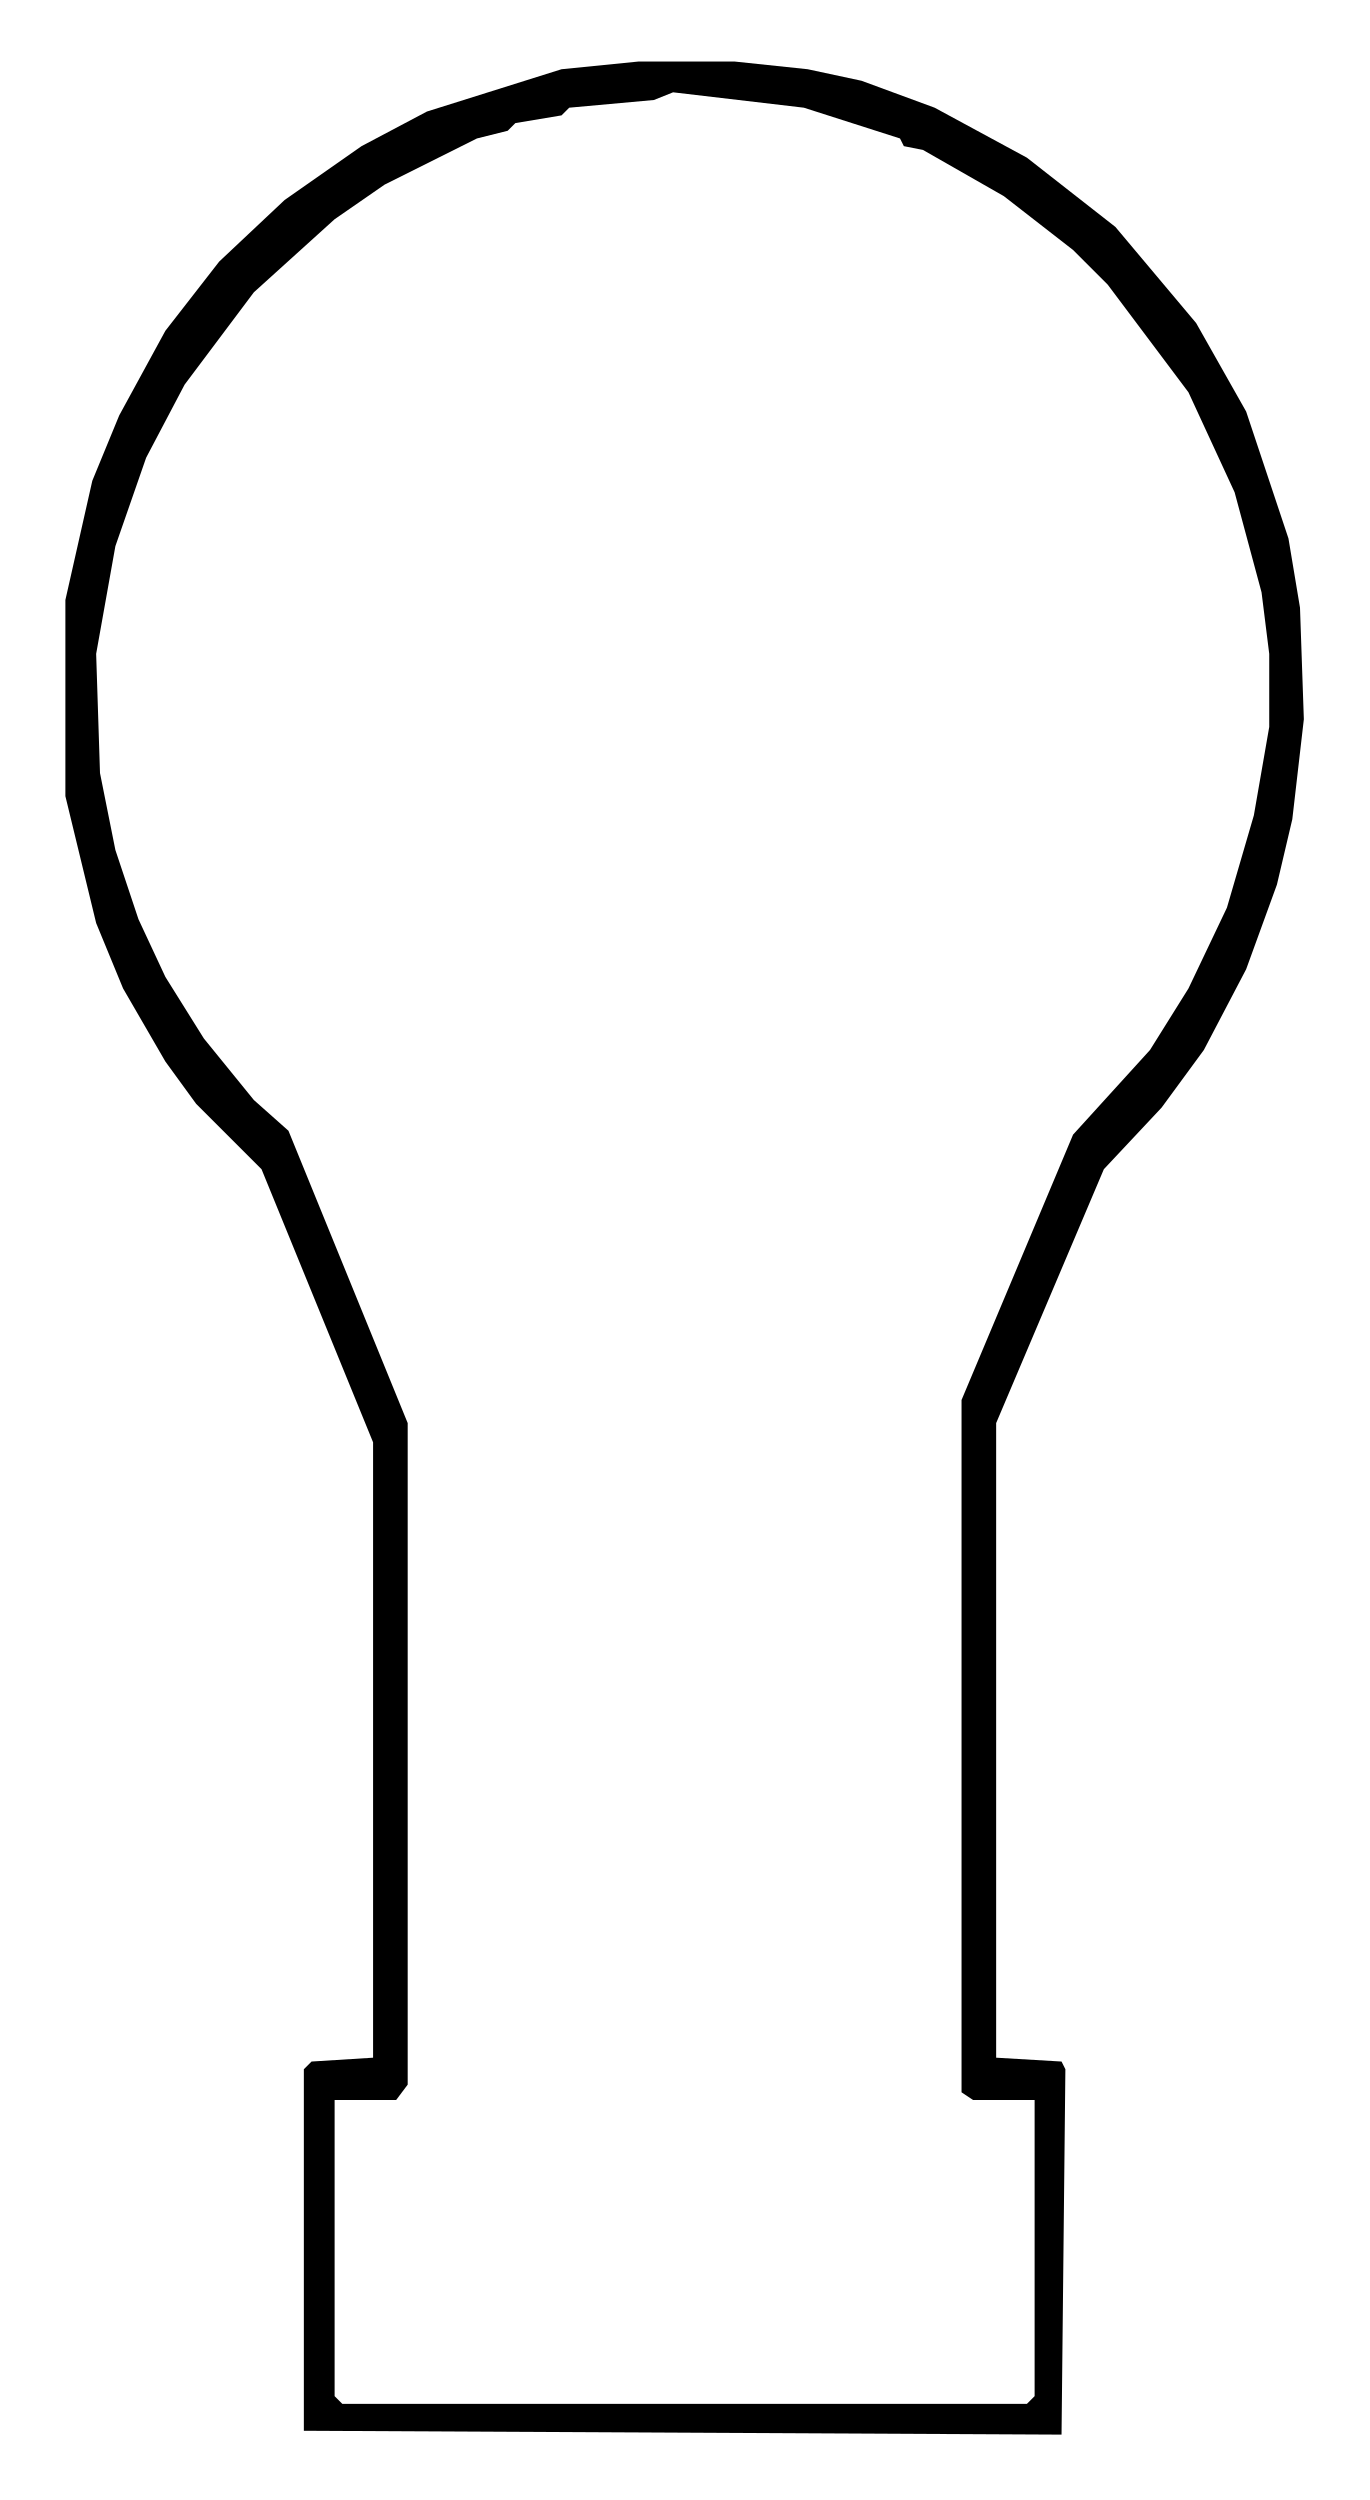
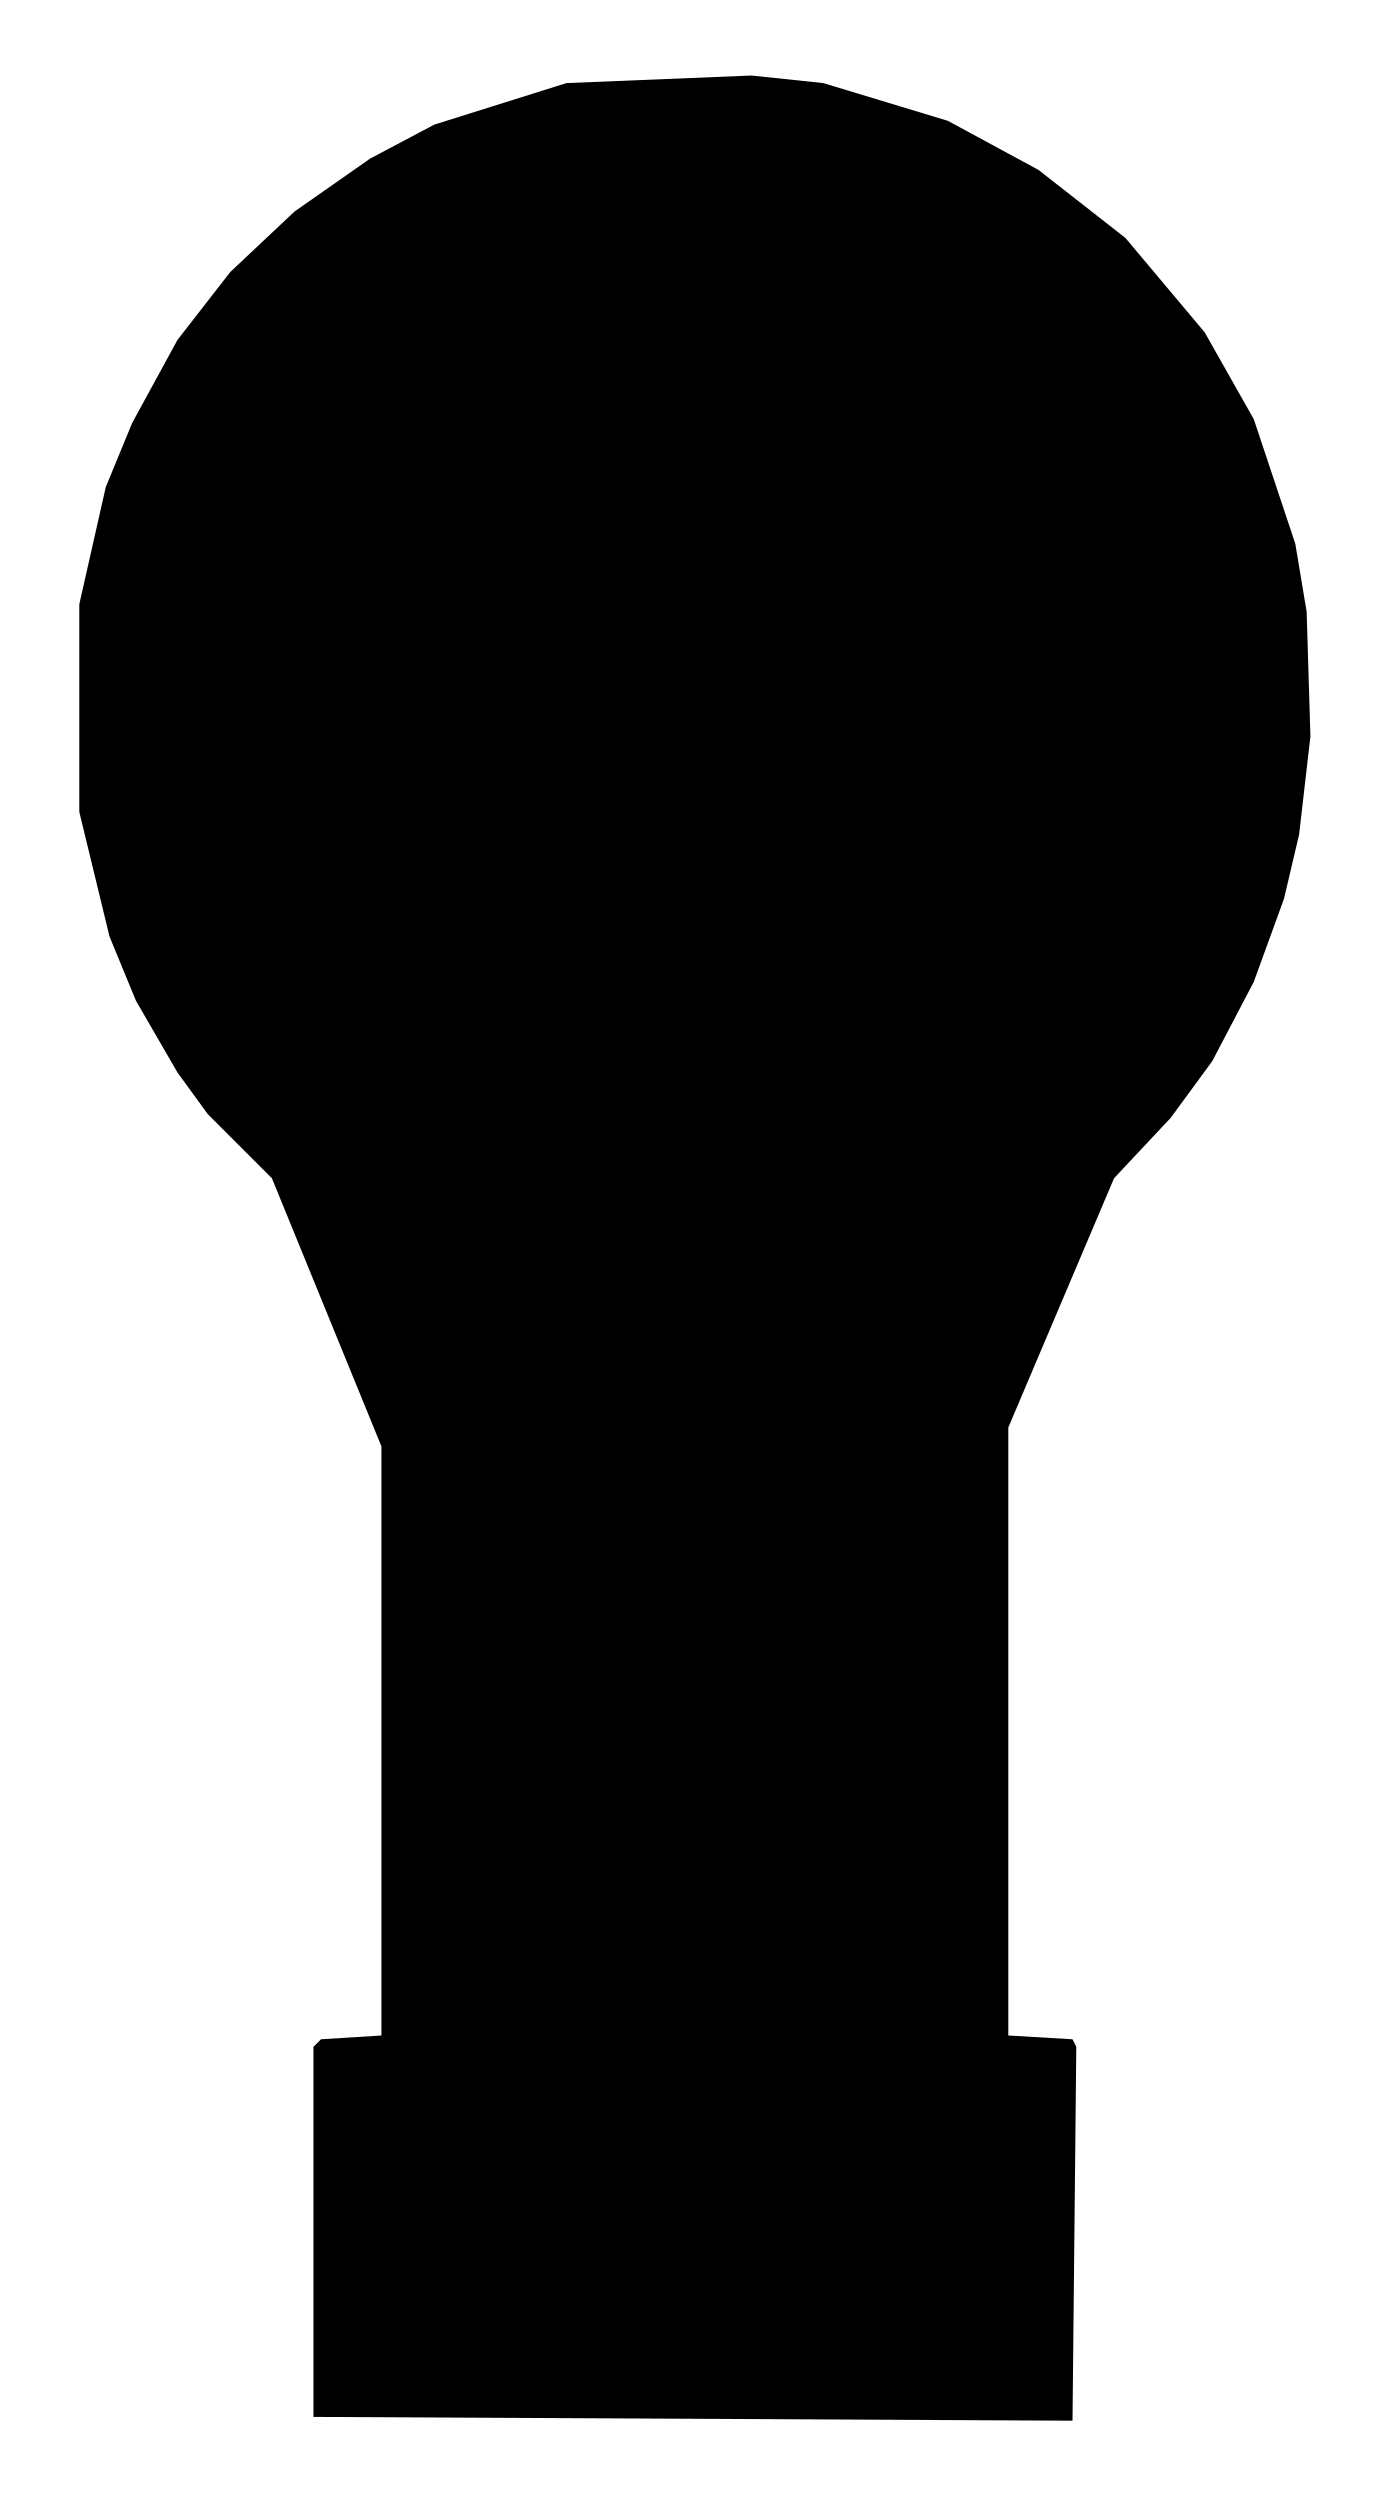
- <svg xmlns="http://www.w3.org/2000/svg" viewBox="0 0 356 650" width="356" height="650">
-   <path fill="#000" fill-rule="evenodd" d="M 146,18 L 111,29 L 94,38 L 74,52 L 57,68 L 43,86 L 31,108 L 24,125 L 17,156 L 17,207 L 25,240 L 32,257 L 43,276 L 51,287 L 68,304 L 97,375 L 97,535 L 81,536 L 79,538 L 79,632 L 276,633 L 277,538 L 276,536 L 259,535 L 259,370 L 287,304 L 302,288 L 313,273 L 324,252 L 332,230 L 336,213 L 339,187 L 338,158 L 335,140 L 324,107 L 311,84 L 290,59 L 267,41 L 243,28 L 224,21 L 210,18 L 191,16 L 166,16 Z M 148,28 L 170,26 L 175,24 L 209,28 L 234,36 L 235,38 L 240,39 L 261,51 L 279,65 L 288,74 L 309,102 L 321,128 L 328,154 L 330,170 L 330,189 L 326,212 L 319,236 L 309,257 L 299,273 L 279,295 L 250,364 L 250,544 L 253,546 L 269,546 L 269,623 L 267,625 L 89,625 L 87,623 L 87,546 L 103,546 L 106,542 L 106,370 L 75,294 L 66,286 L 53,270 L 43,254 L 36,239 L 30,221 L 26,201 L 25,170 L 30,142 L 38,119 L 48,100 L 66,76 L 87,57 L 100,48 L 124,36 L 132,34 L 134,32 L 146,30 Z" />
+ <svg xmlns="http://www.w3.org/2000/svg" viewBox="0 0 368 662" width="368" height="662">
+   <path fill="#000" fill-rule="evenodd" d="M 150,22 L 115,33 L 98,42 L 78,56 L 61,72 L 47,90 L 35,112 L 28,129 L 21,160 L 21,215 L 29,248 L 36,265 L 47,284 L 55,295 L 72,312 L 101,383 L 101,539 L 85,540 L 83,542 L 83,640 L 284,641 L 285,542 L 284,540 L 267,539 L 267,378 L 295,312 L 310,296 L 321,281 L 332,260 L 340,238 L 344,221 L 347,195 L 346,162 L 343,144 L 332,111 L 319,88 L 298,63 L 275,45 L 251,32 L 218,22 L 199,20 Z" />
</svg>
